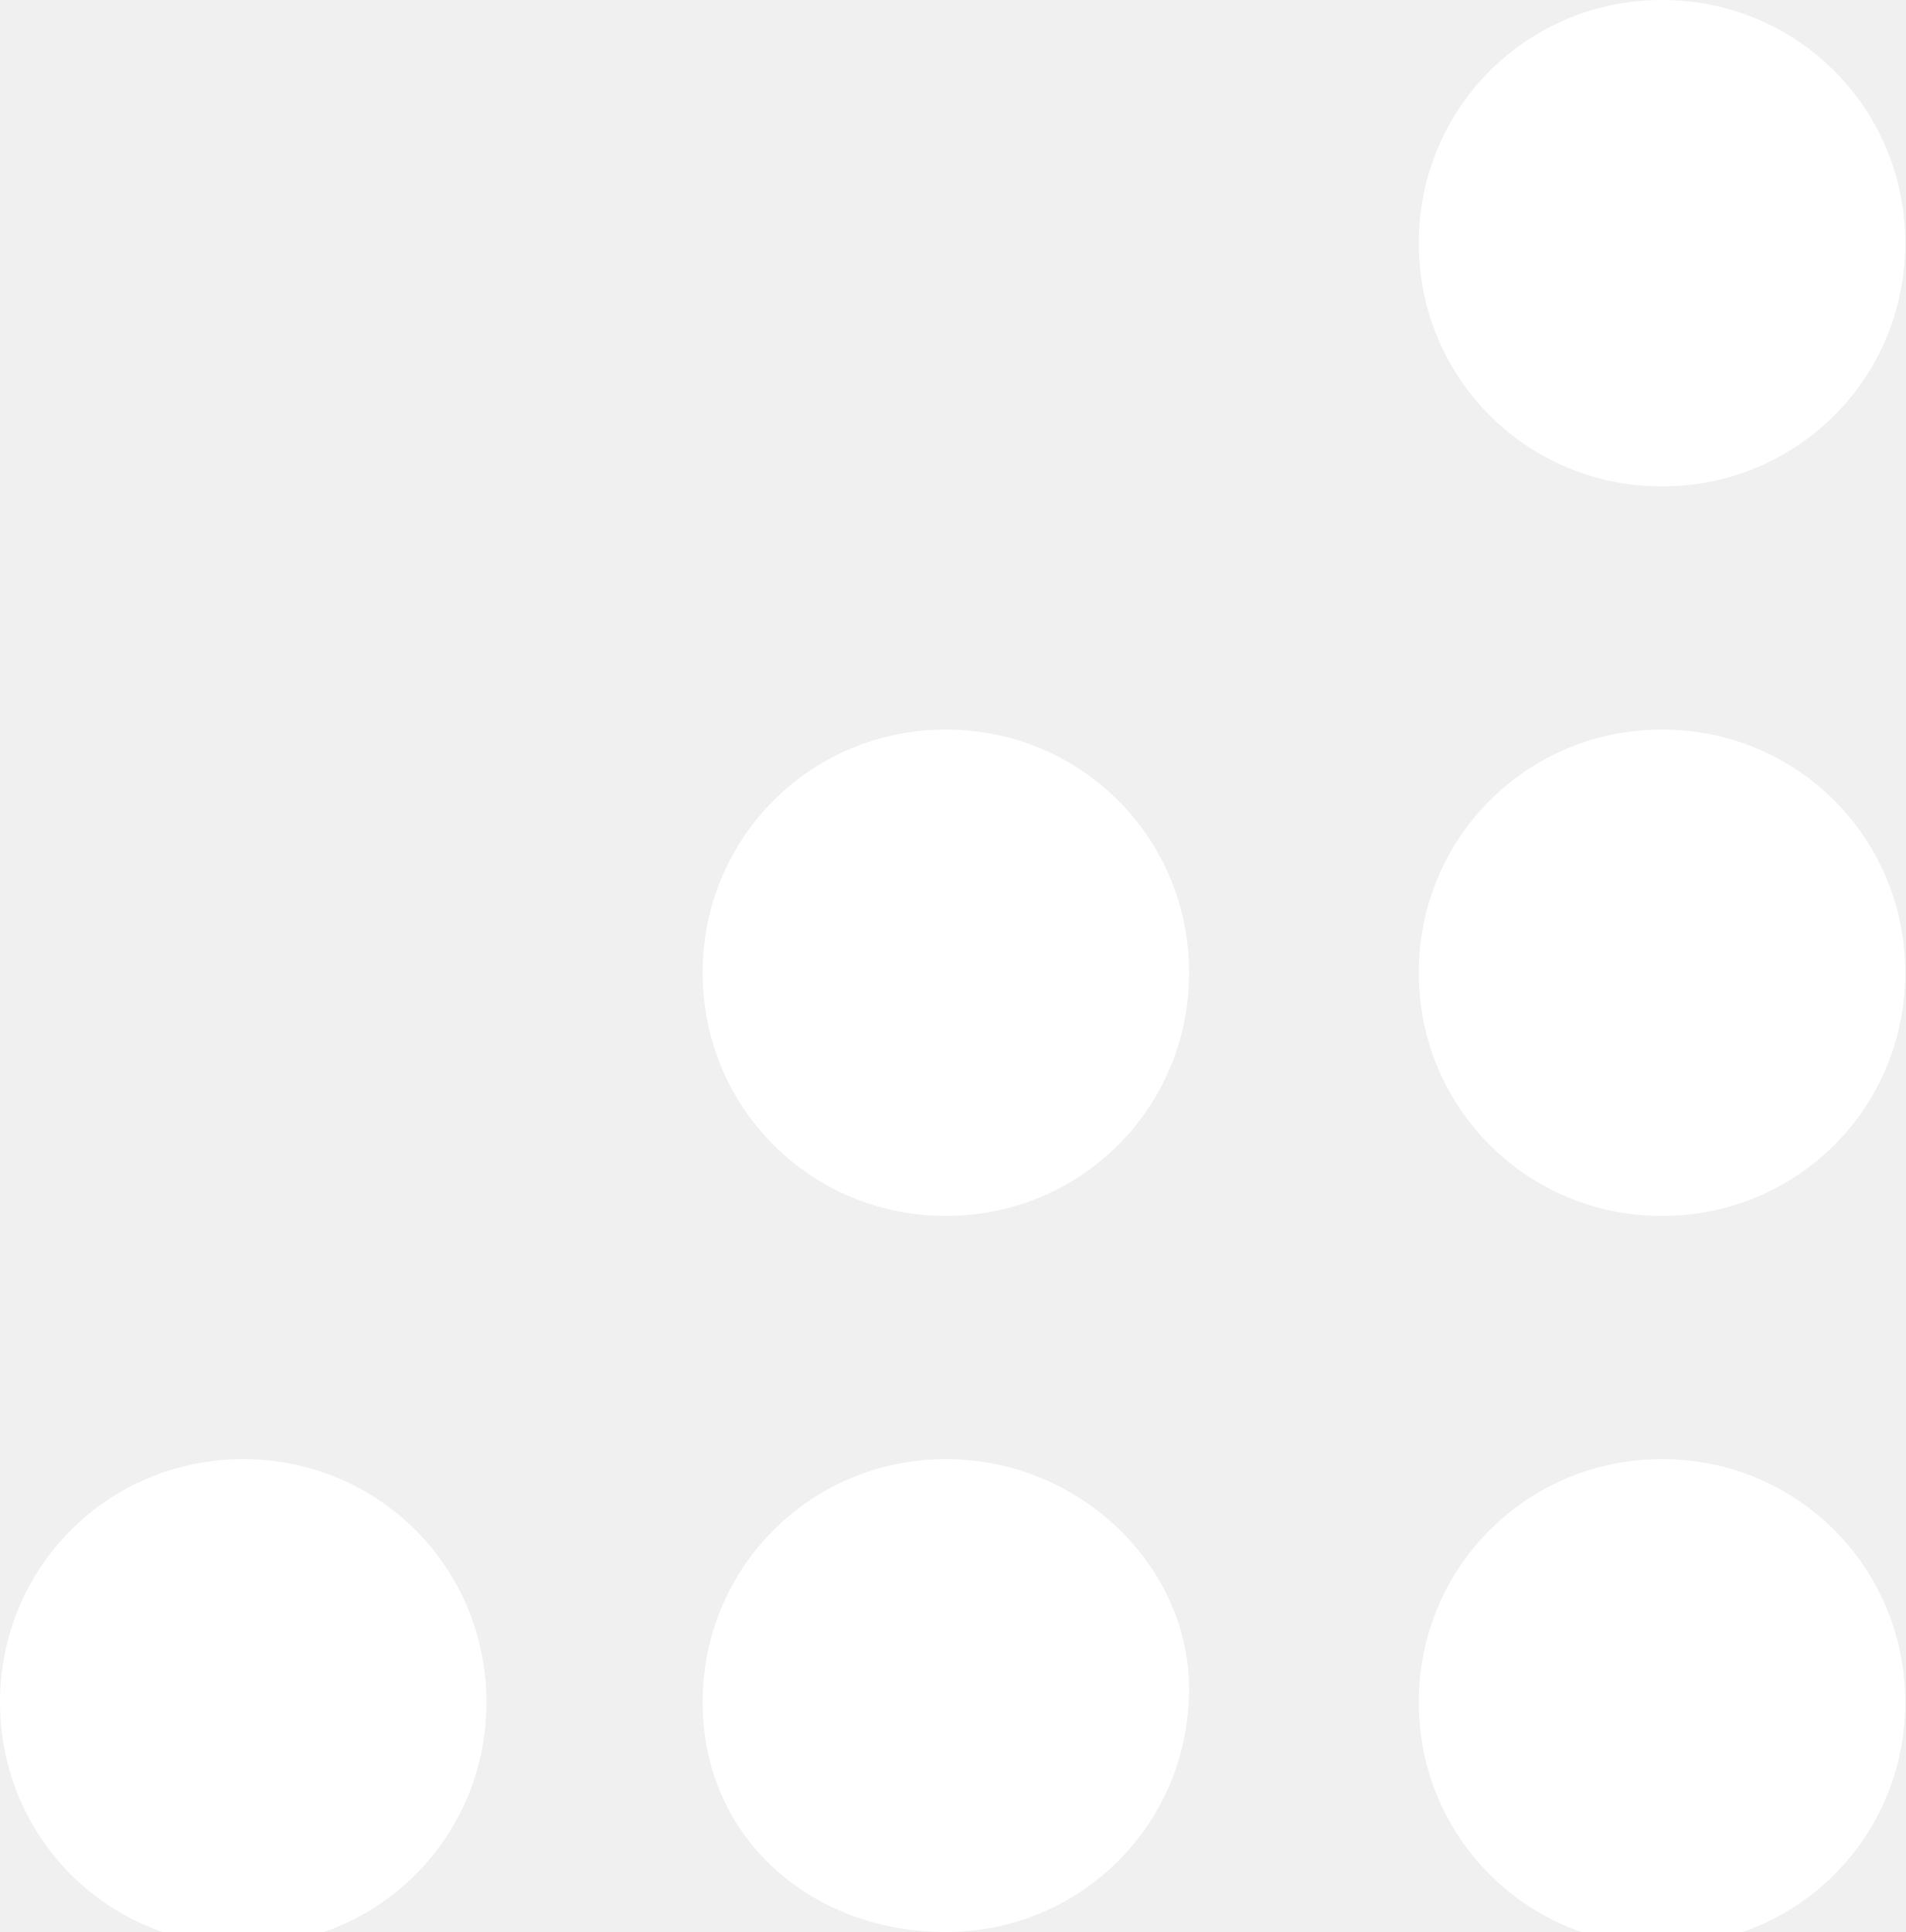
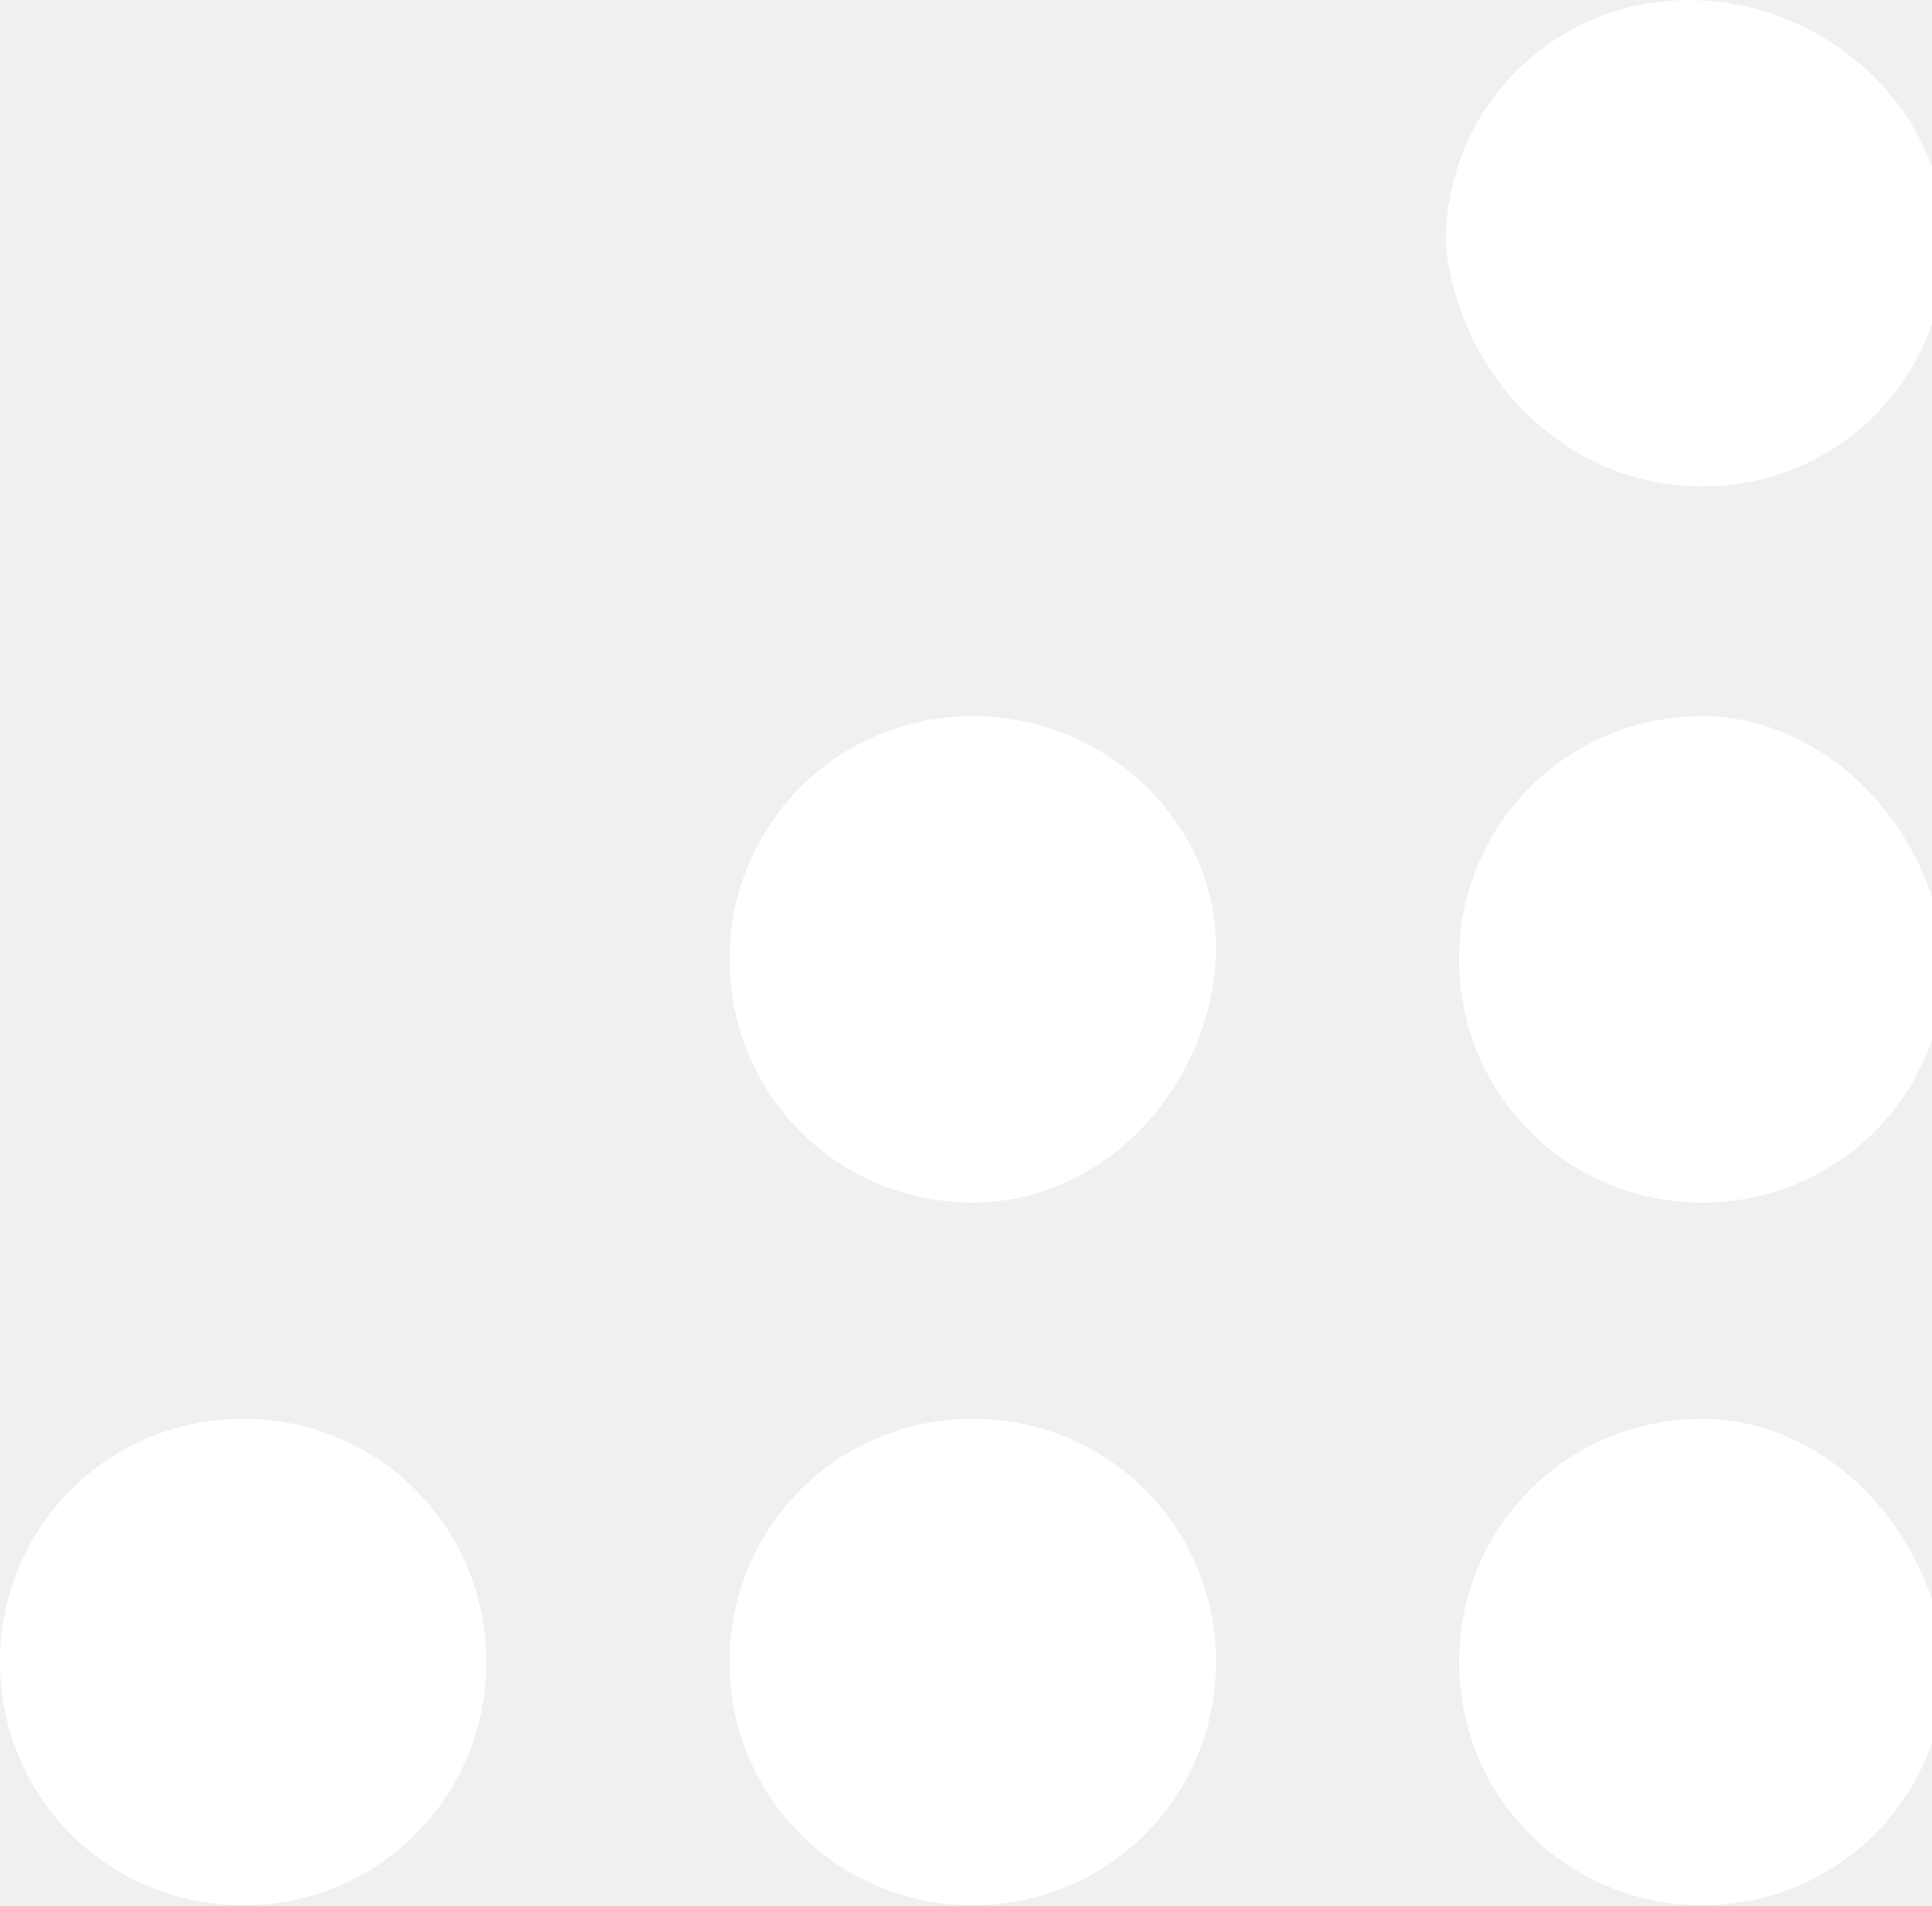
- <svg xmlns="http://www.w3.org/2000/svg" version="1.1" id="Layer_1" x="0px" y="0px" viewBox="0 0 14.1 14.3" style="enable-background:new 0 0 14.1 14.3;" xml:space="preserve">
+ <svg xmlns="http://www.w3.org/2000/svg" version="1.1" id="Laag_1" x="0px" y="0px" viewBox="0 0 14.3 14.1" style="enable-background:new 0 0 14.3 14.1;" xml:space="preserve">
  <style type="text/css">
	.st0{fill:#FFFFFF;}
</style>
-   <path id="Icon_ionic-md-keypad" class="st0" d="M1.8,10.8c-1,0-1.8,0.8-1.8,1.8s0.8,1.8,1.8,1.8c1,0,1.8-0.8,1.8-1.8c0,0,0,0,0,0  C3.6,11.6,2.8,10.8,1.8,10.8z M12.3,3.6c1,0,1.8-0.8,1.8-1.8S13.3,0,12.3,0c-1,0-1.8,0.8-1.8,1.8c0,0,0,0,0,0  C10.5,2.8,11.3,3.6,12.3,3.6z M7,10.8c-1,0-1.8,0.8-1.8,1.8S6,14.3,7,14.3c1,0,1.8-0.8,1.8-1.8c0,0,0,0,0,0C8.8,11.6,8,10.8,7,10.8z   M12.3,10.8c-1,0-1.8,0.8-1.8,1.8s0.8,1.8,1.8,1.8c1,0,1.8-0.8,1.8-1.8c0,0,0,0,0,0C14.1,11.6,13.3,10.8,12.3,10.8L12.3,10.8z   M12.3,5.4c-1,0-1.8,0.8-1.8,1.8c0,1,0.8,1.8,1.8,1.8c1,0,1.8-0.8,1.8-1.8c0,0,0,0,0,0C14.1,6.2,13.3,5.4,12.3,5.4L12.3,5.4z M7,5.4  c-1,0-1.8,0.8-1.8,1.8S6,9,7,9s1.8-0.8,1.8-1.8c0,0,0,0,0,0C8.8,6.2,8,5.4,7,5.4z" />
+   <g>
+     <path class="st0" d="M7.2,5.3C7.2,5.3,7.2,5.3,7.2,5.3c-1,0-1.8,0.8-1.8,1.8c0,1,0.8,1.8,1.8,1.8S9,8,9,7C9,6.1,8.2,5.3,7.2,5.3z" />
+     <path class="st0" d="M7.2,10.5C7.2,10.5,7.2,10.5,7.2,10.5c-1,0-1.8,0.8-1.8,1.8c0,1,0.8,1.8,1.8,1.8c1,0,1.8-0.8,1.8-1.8   C9,11.3,8.2,10.5,7.2,10.5z" />
+     <path class="st0" d="M1.8,10.5C1.8,10.5,1.8,10.5,1.8,10.5c-1,0-1.8,0.8-1.8,1.8s0.8,1.8,1.8,1.8c1,0,1.8-0.8,1.8-1.8   C3.6,11.3,2.8,10.5,1.8,10.5z" />
+     <path class="st0" d="M12.6,10.5C12.5,10.5,12.5,10.5,12.6,10.5c-1,0-1.8,0.8-1.8,1.8c0,1,0.8,1.8,1.8,1.8c1,0,1.8-0.8,1.8-1.8   C14.3,11.3,13.5,10.5,12.6,10.5z" />
+     <path class="st0" d="M12.6,3.6C12.6,3.6,12.6,3.6,12.6,3.6c1,0,1.8-0.8,1.8-1.8S13.5,0,12.5,0c-1,0-1.8,0.8-1.8,1.8   C10.8,2.8,11.6,3.6,12.6,3.6z" />
+     <path class="st0" d="M12.6,5.3C12.5,5.3,12.5,5.3,12.6,5.3c-1,0-1.8,0.8-1.8,1.8c0,1,0.8,1.8,1.8,1.8c1,0,1.8-0.8,1.8-1.8   C14.3,6.1,13.5,5.3,12.6,5.3z" />
+   </g>
</svg>
